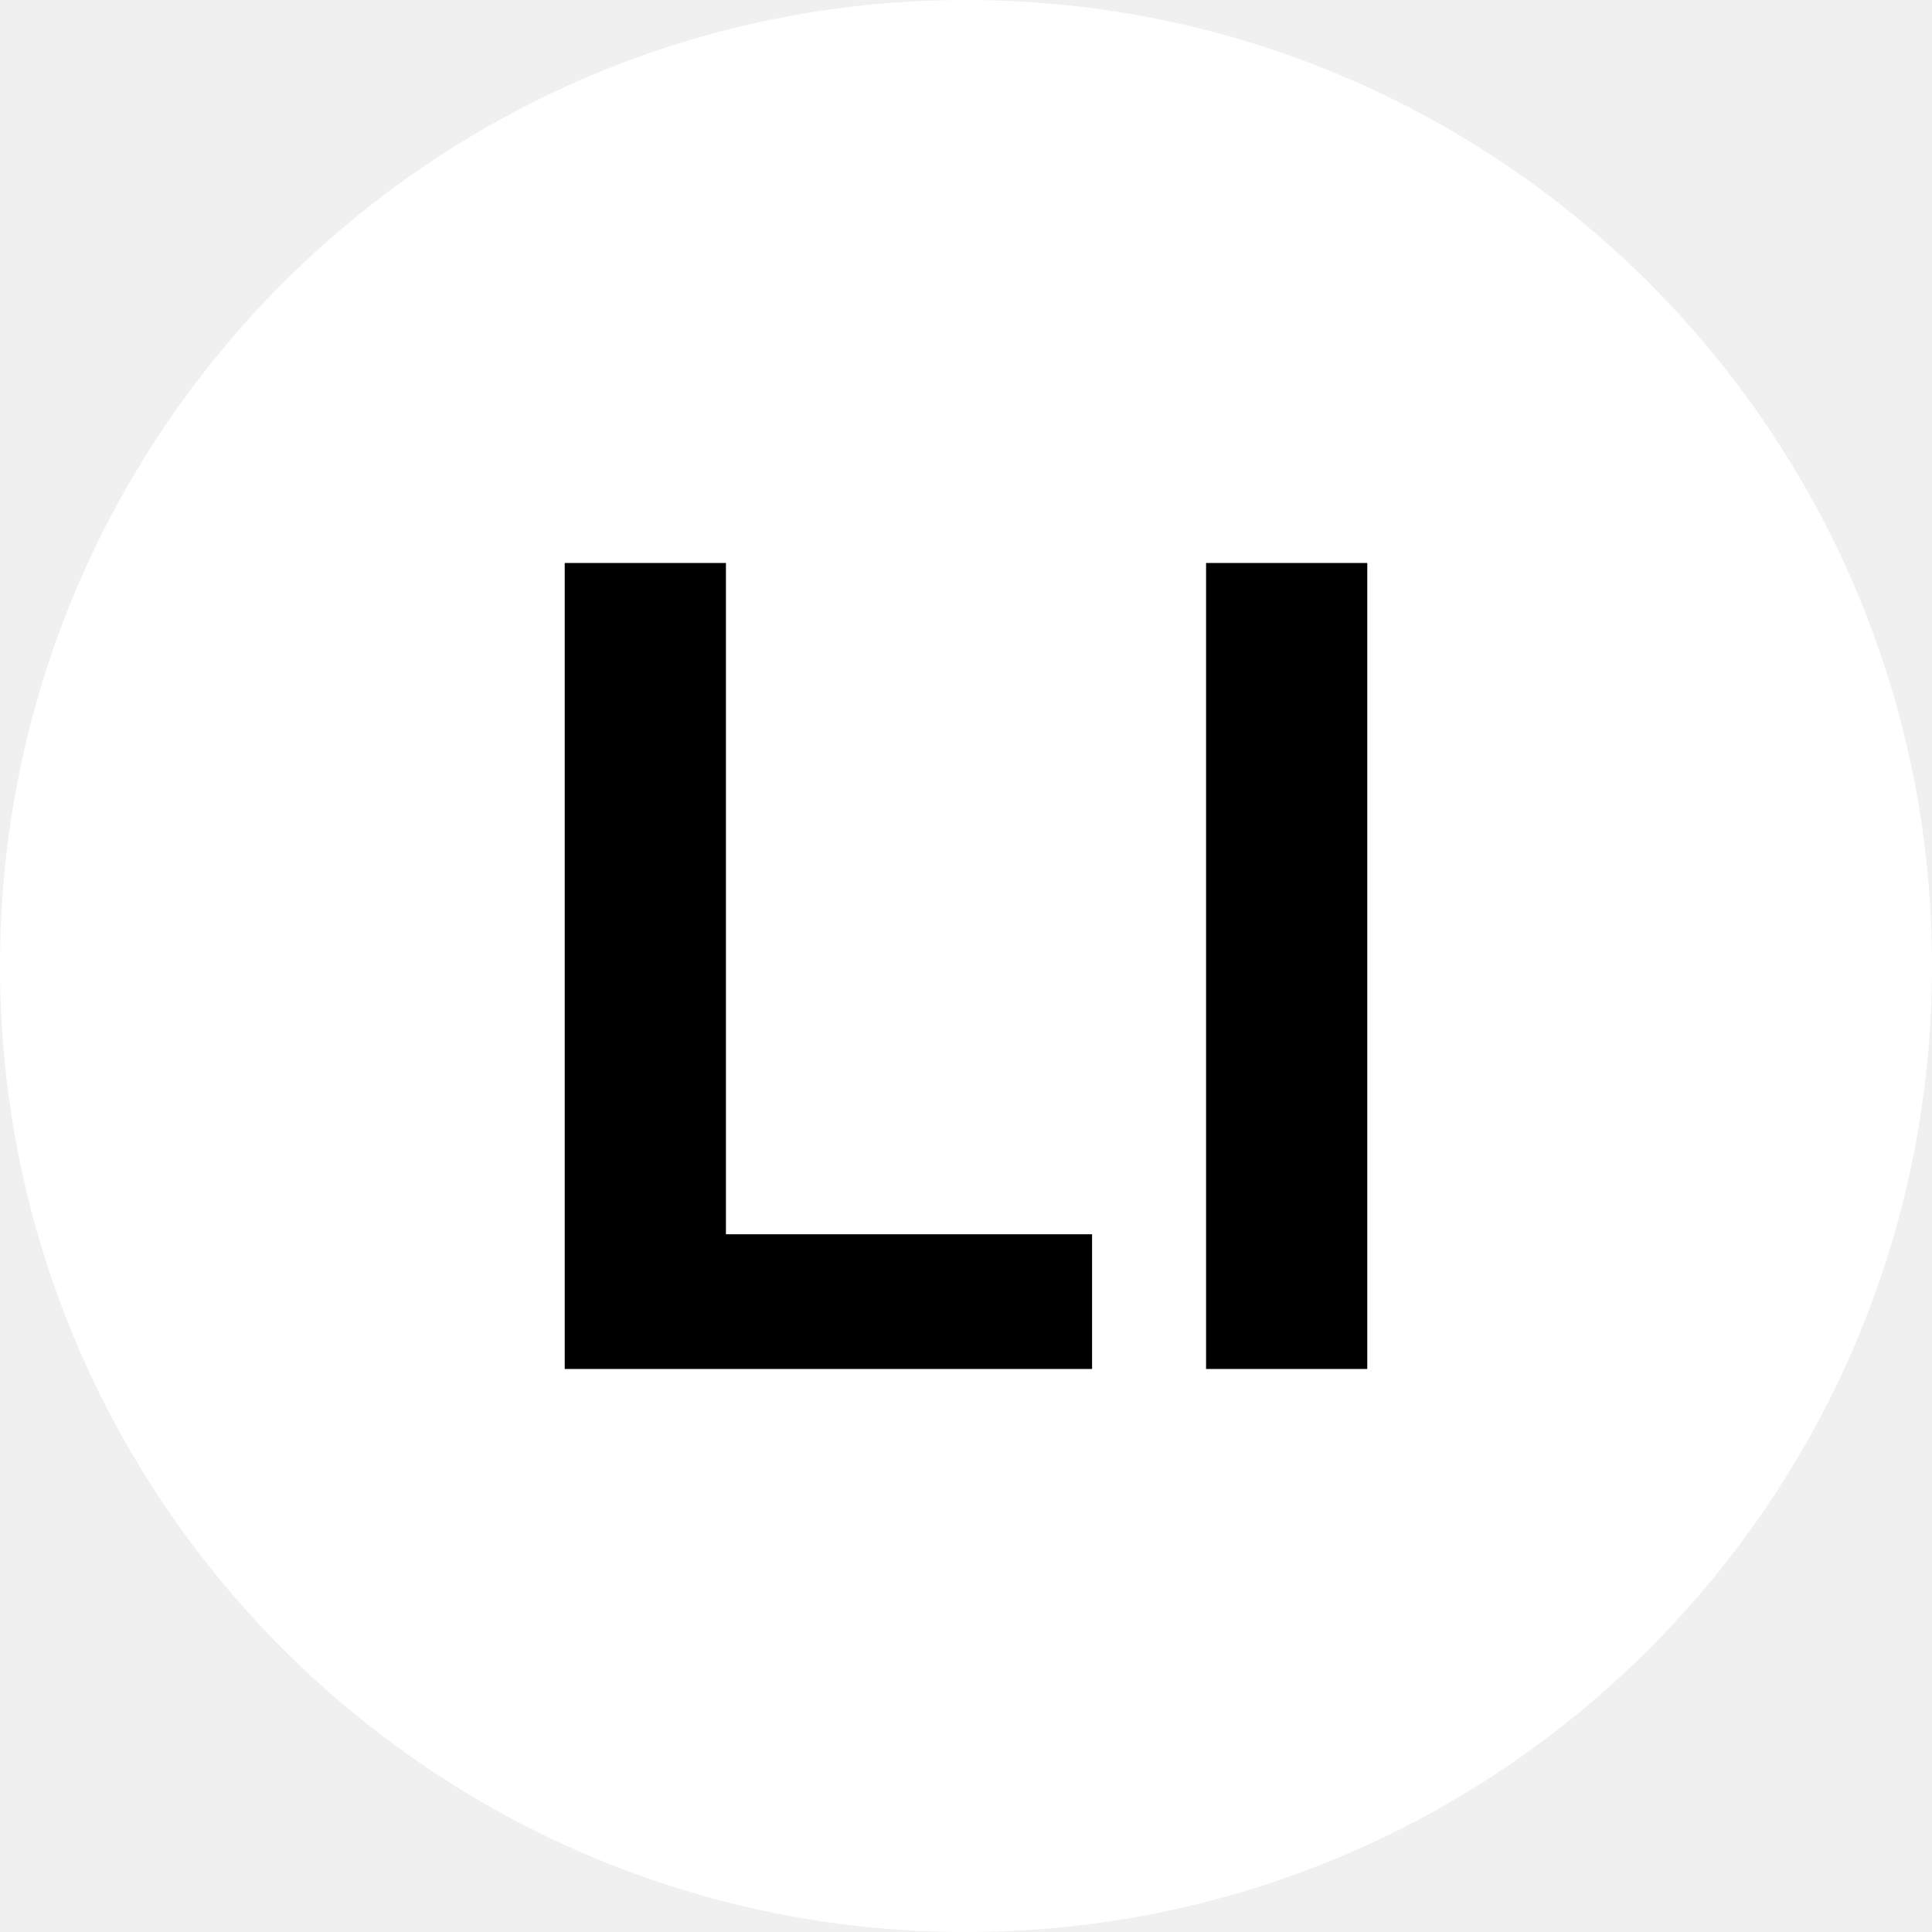
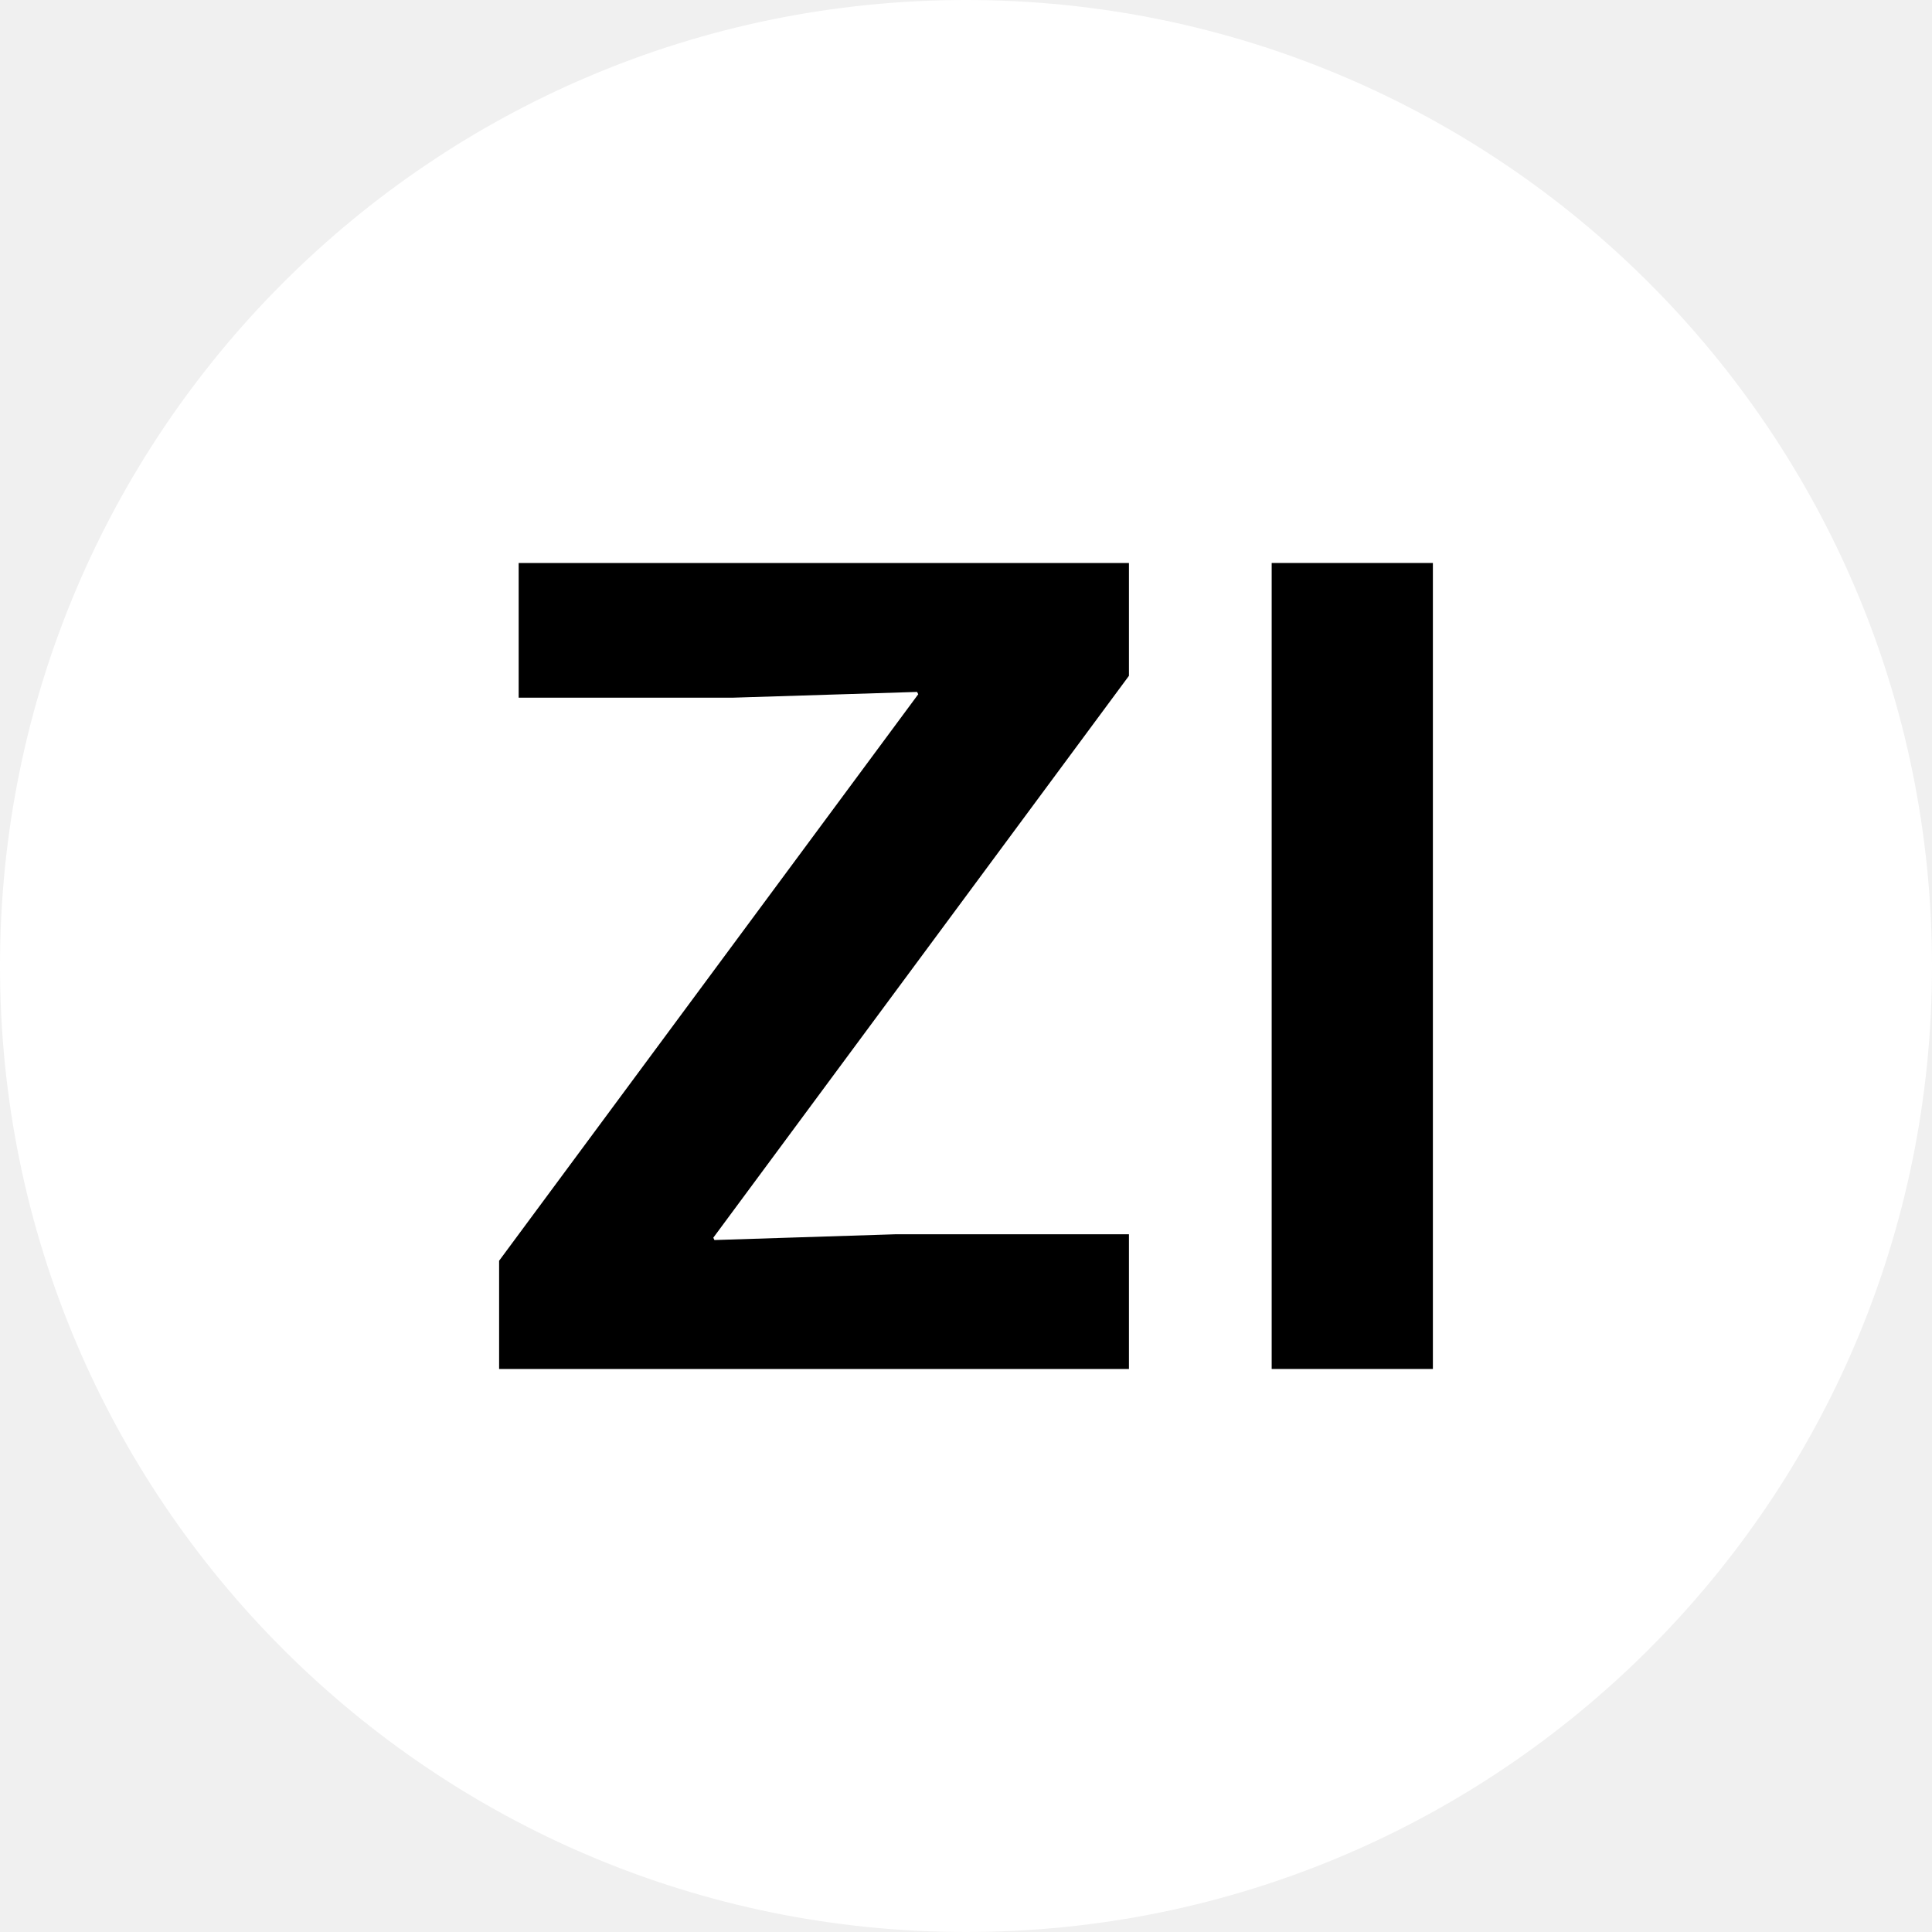
<svg xmlns="http://www.w3.org/2000/svg" id="Layer_1" data-name="Layer 1" viewBox="0 0 500 500">
  <defs>
    <style>
      .cls-1 {
        fill: #fff;
      }
    </style>
  </defs>
  <circle class="cls-1" cx="250" cy="250" r="250" />
  <g>
-     <path d="M187.87,145.7v173.73h94.76v34.86h-136.48v-208.59h41.72Z" />
-     <path d="M353.85,145.7v208.59h-41.72v-208.59h41.72Z" />
+     <path d="M292.17,145.7v29.2l-107.57,145.42.3.6,46.78-1.49h60.49v34.86h-163v-28.01l108.47-146.61-.3-.6-47.68,1.49h-55.43v-34.86h157.93Z" />
+     <path d="M370.83,145.7v208.59h-41.72v-208.59h41.72Z" />
  </g>
</svg>
